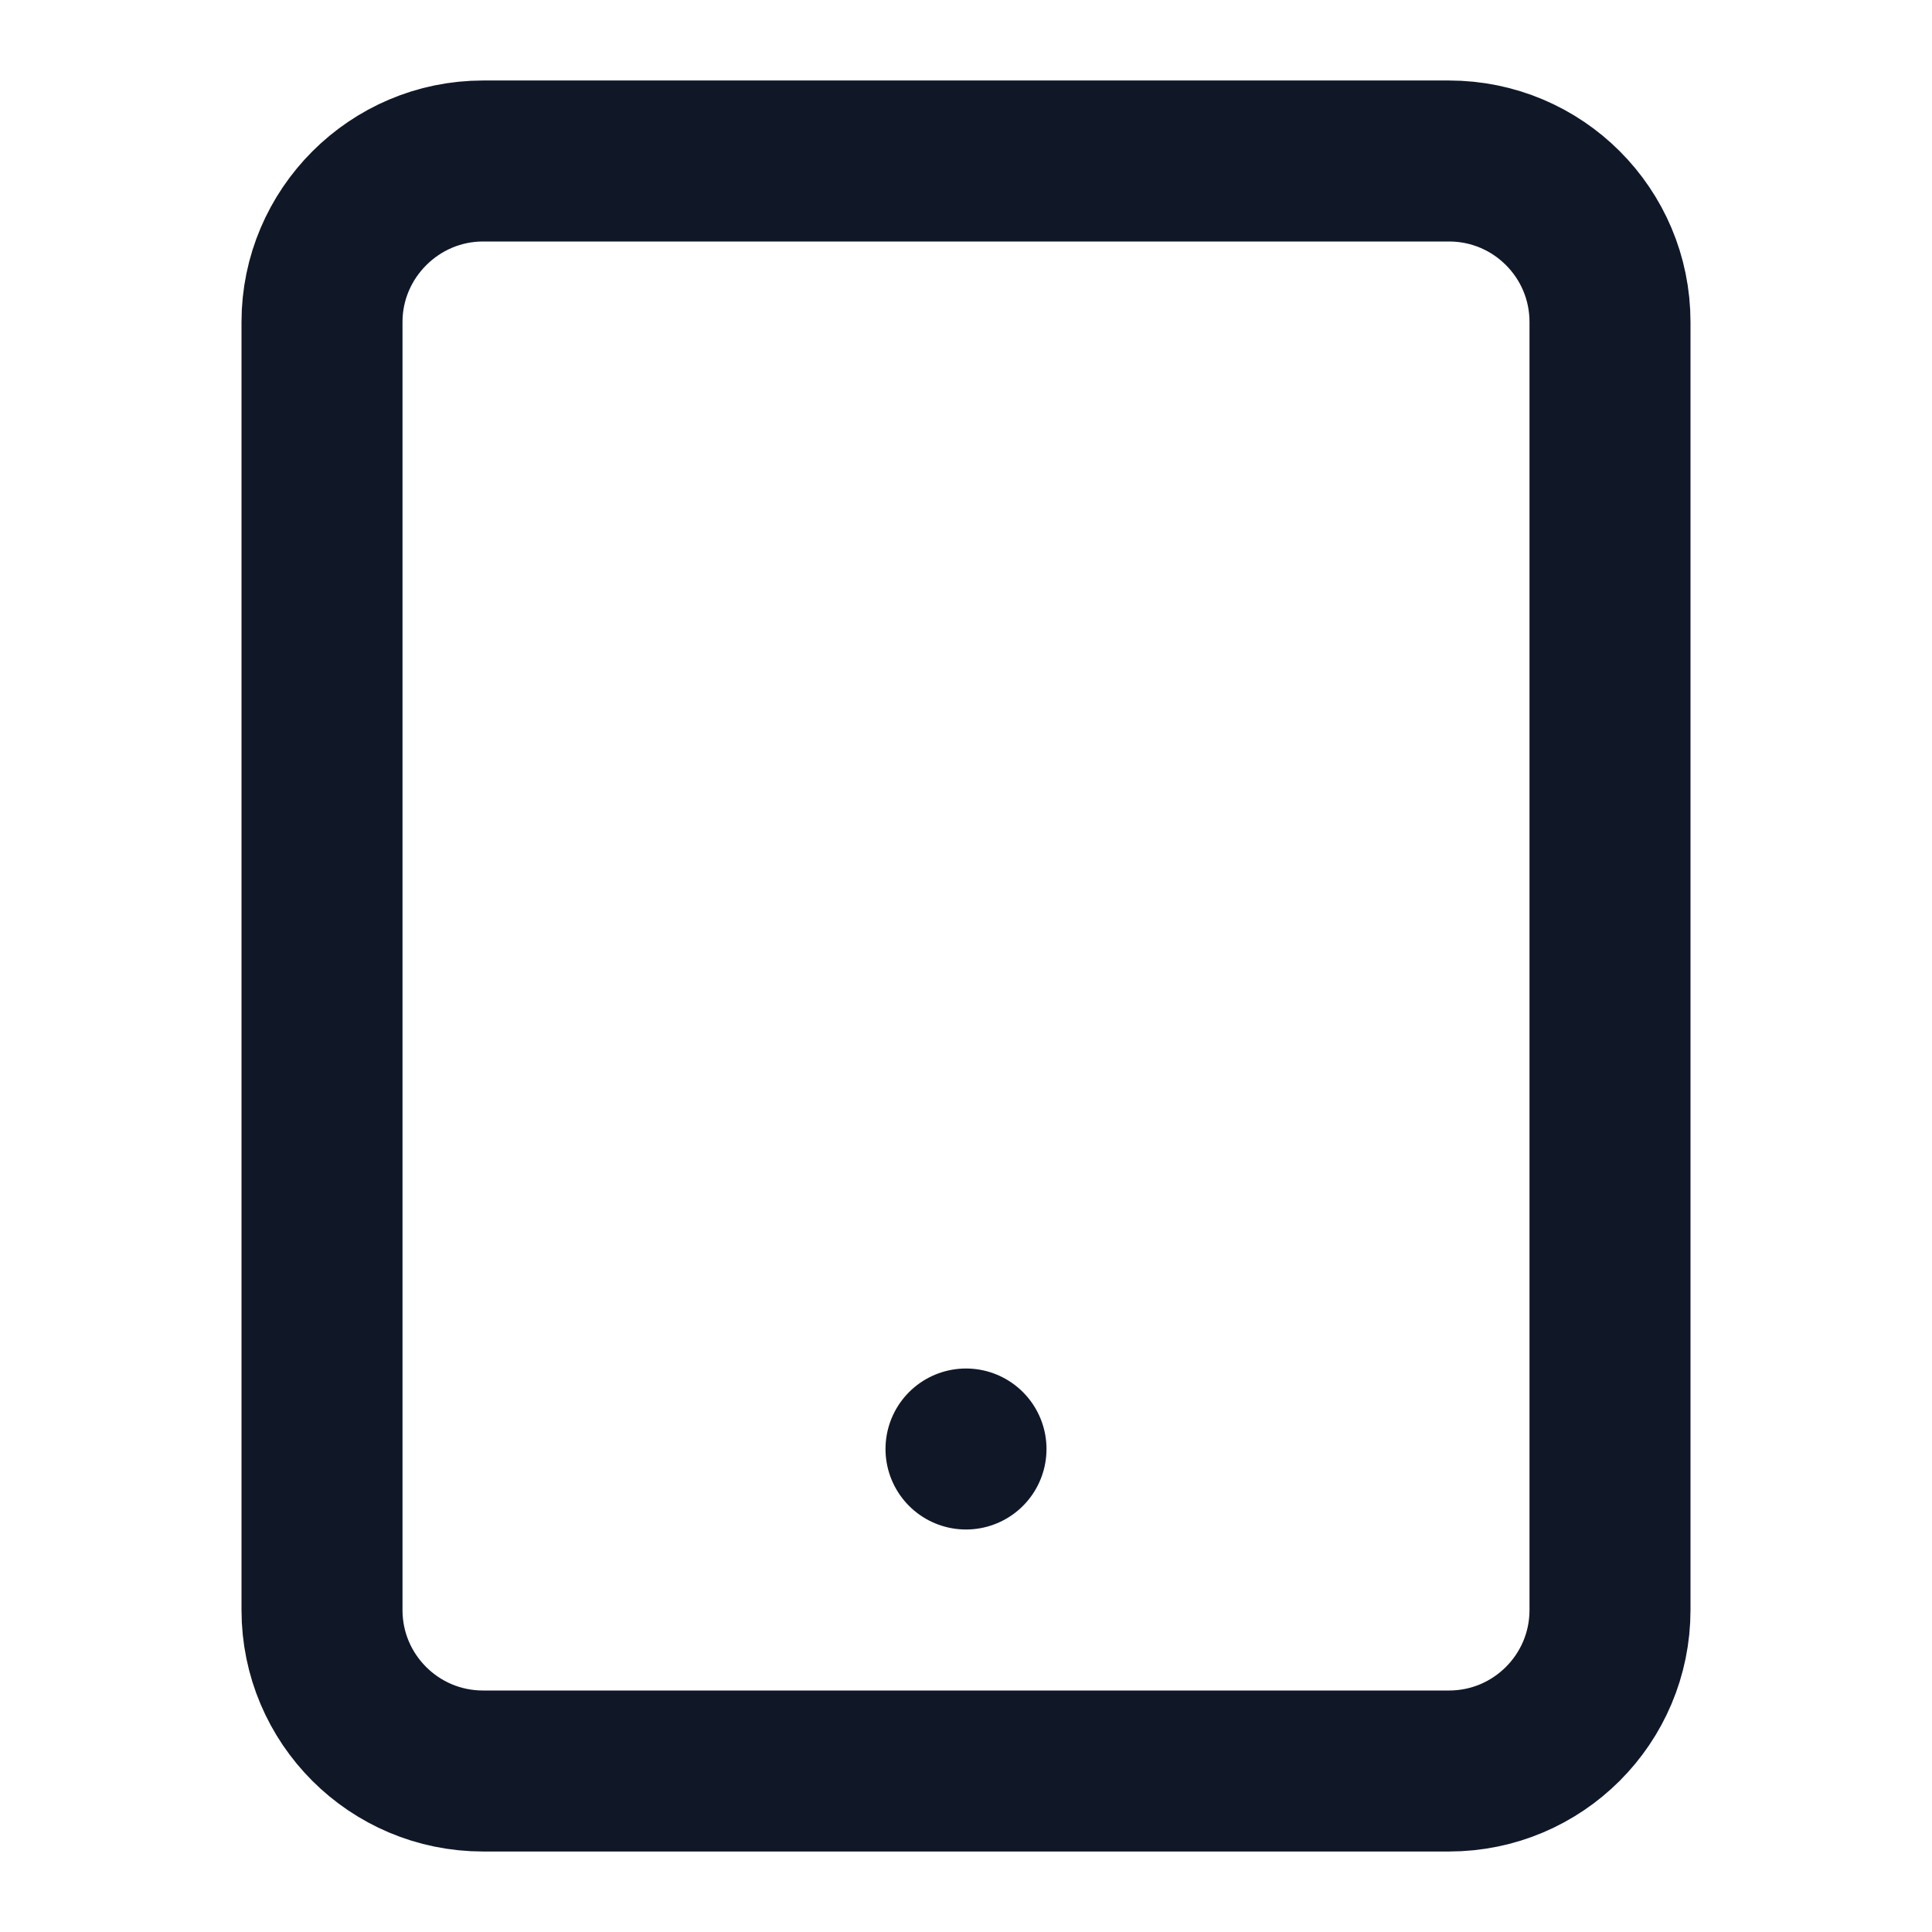
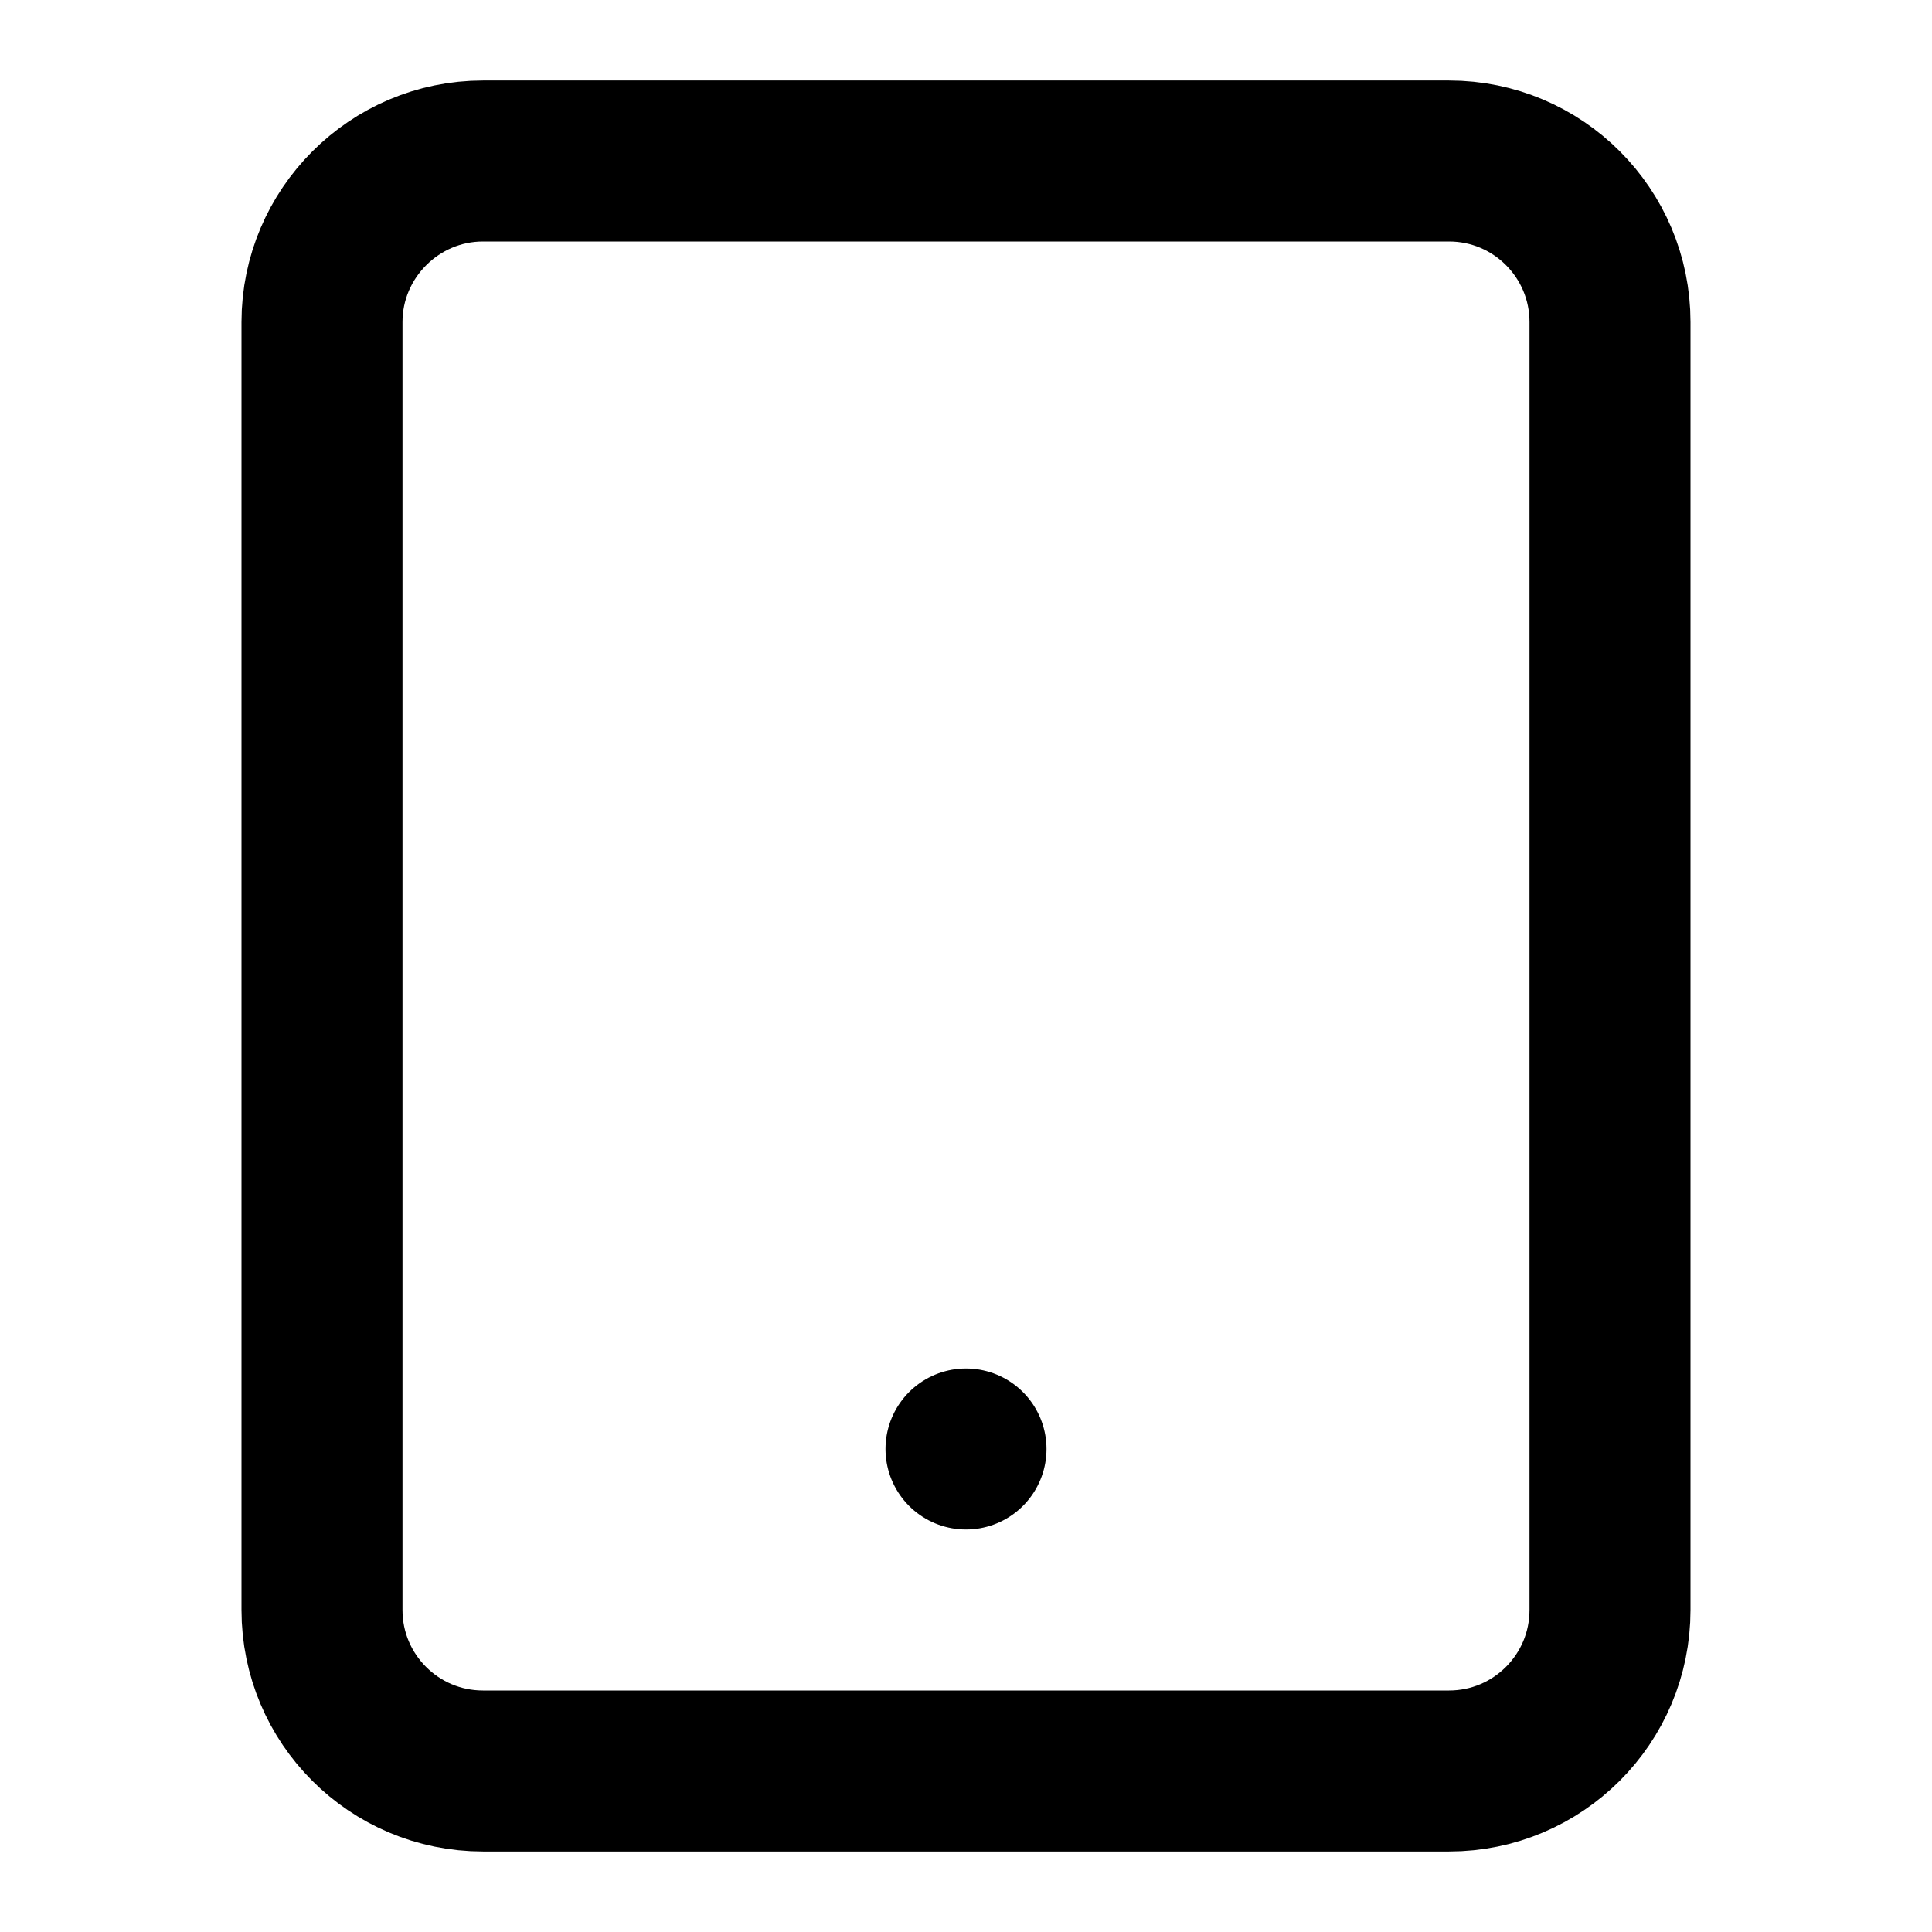
<svg xmlns="http://www.w3.org/2000/svg" width="24" height="24" fill="none">
-   <path stroke="#101828" stroke-linecap="round" stroke-linejoin="round" stroke-width="2" d="M12 18zM6 2h12a2 2 0 0 1 2 2v16a2 2 0 0 1-2 2H6a2 2 0 0 1-2-2V4c0-1.1.9-2 2-2" />
+   <path stroke="currentColor" stroke-linecap="round" stroke-linejoin="round" stroke-width="2" d="M12 18zM6 2h12a2 2 0 0 1 2 2v16a2 2 0 0 1-2 2H6a2 2 0 0 1-2-2V4c0-1.1.9-2 2-2" />
</svg>
